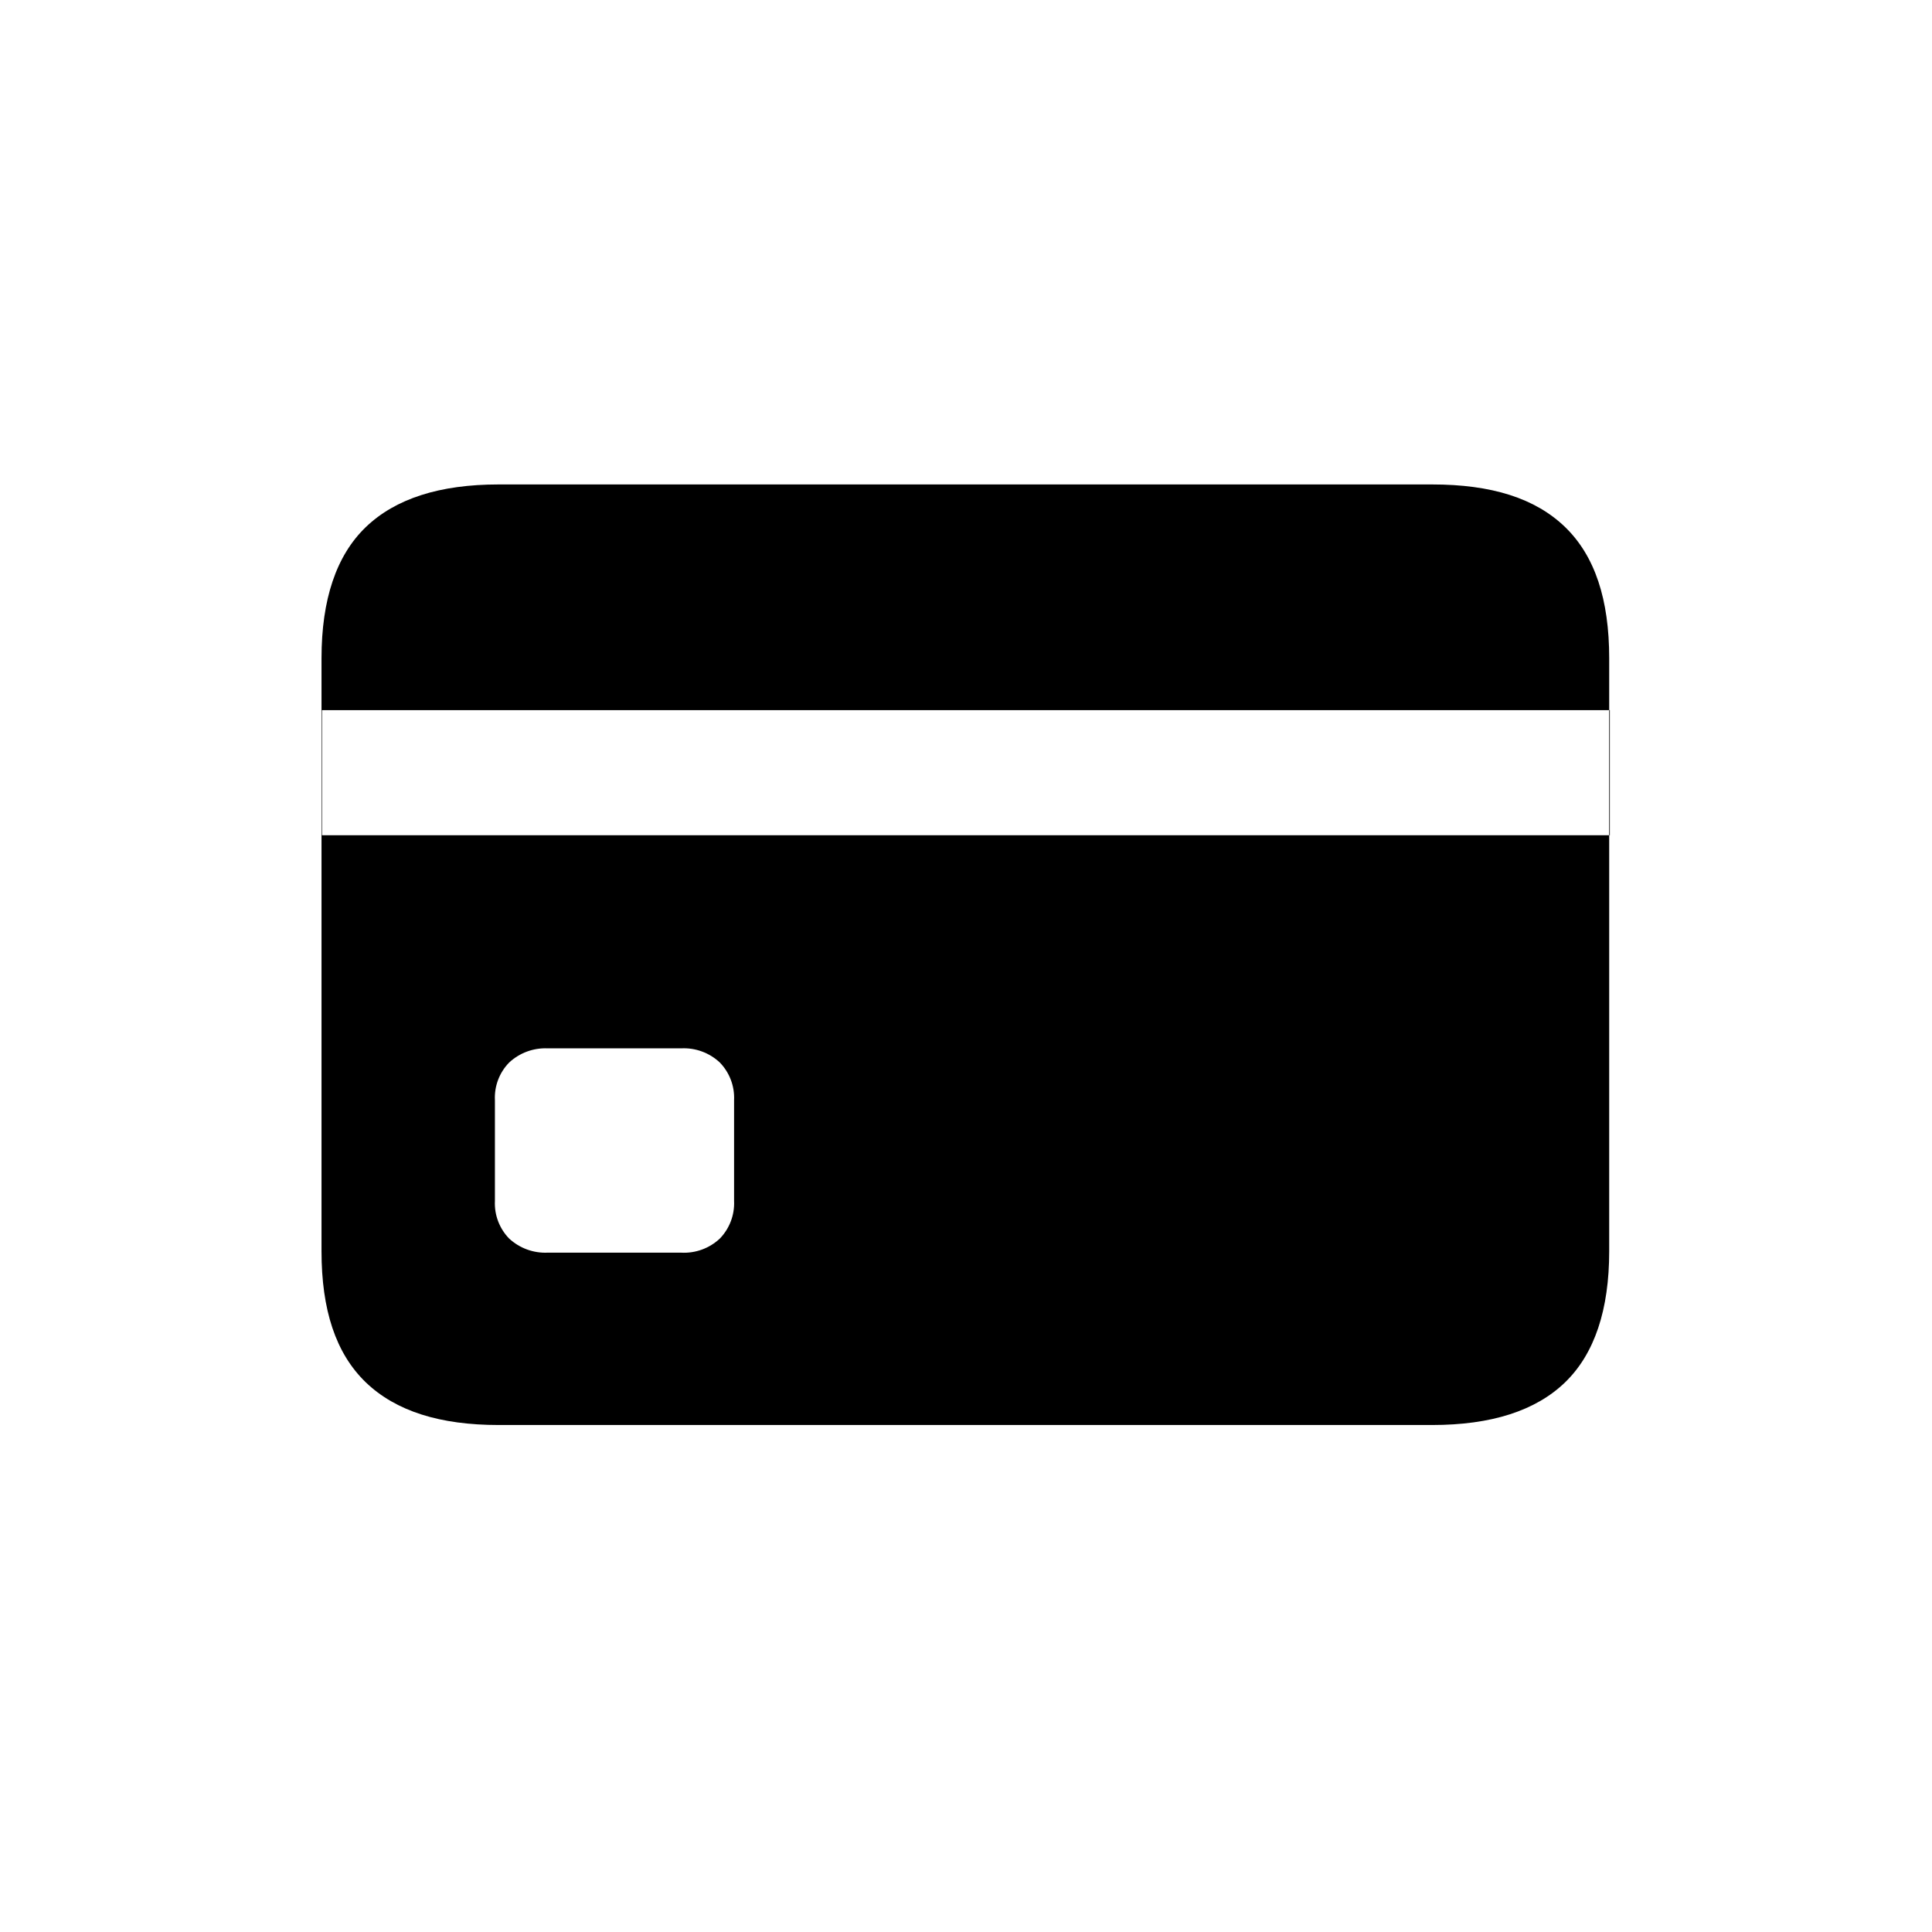
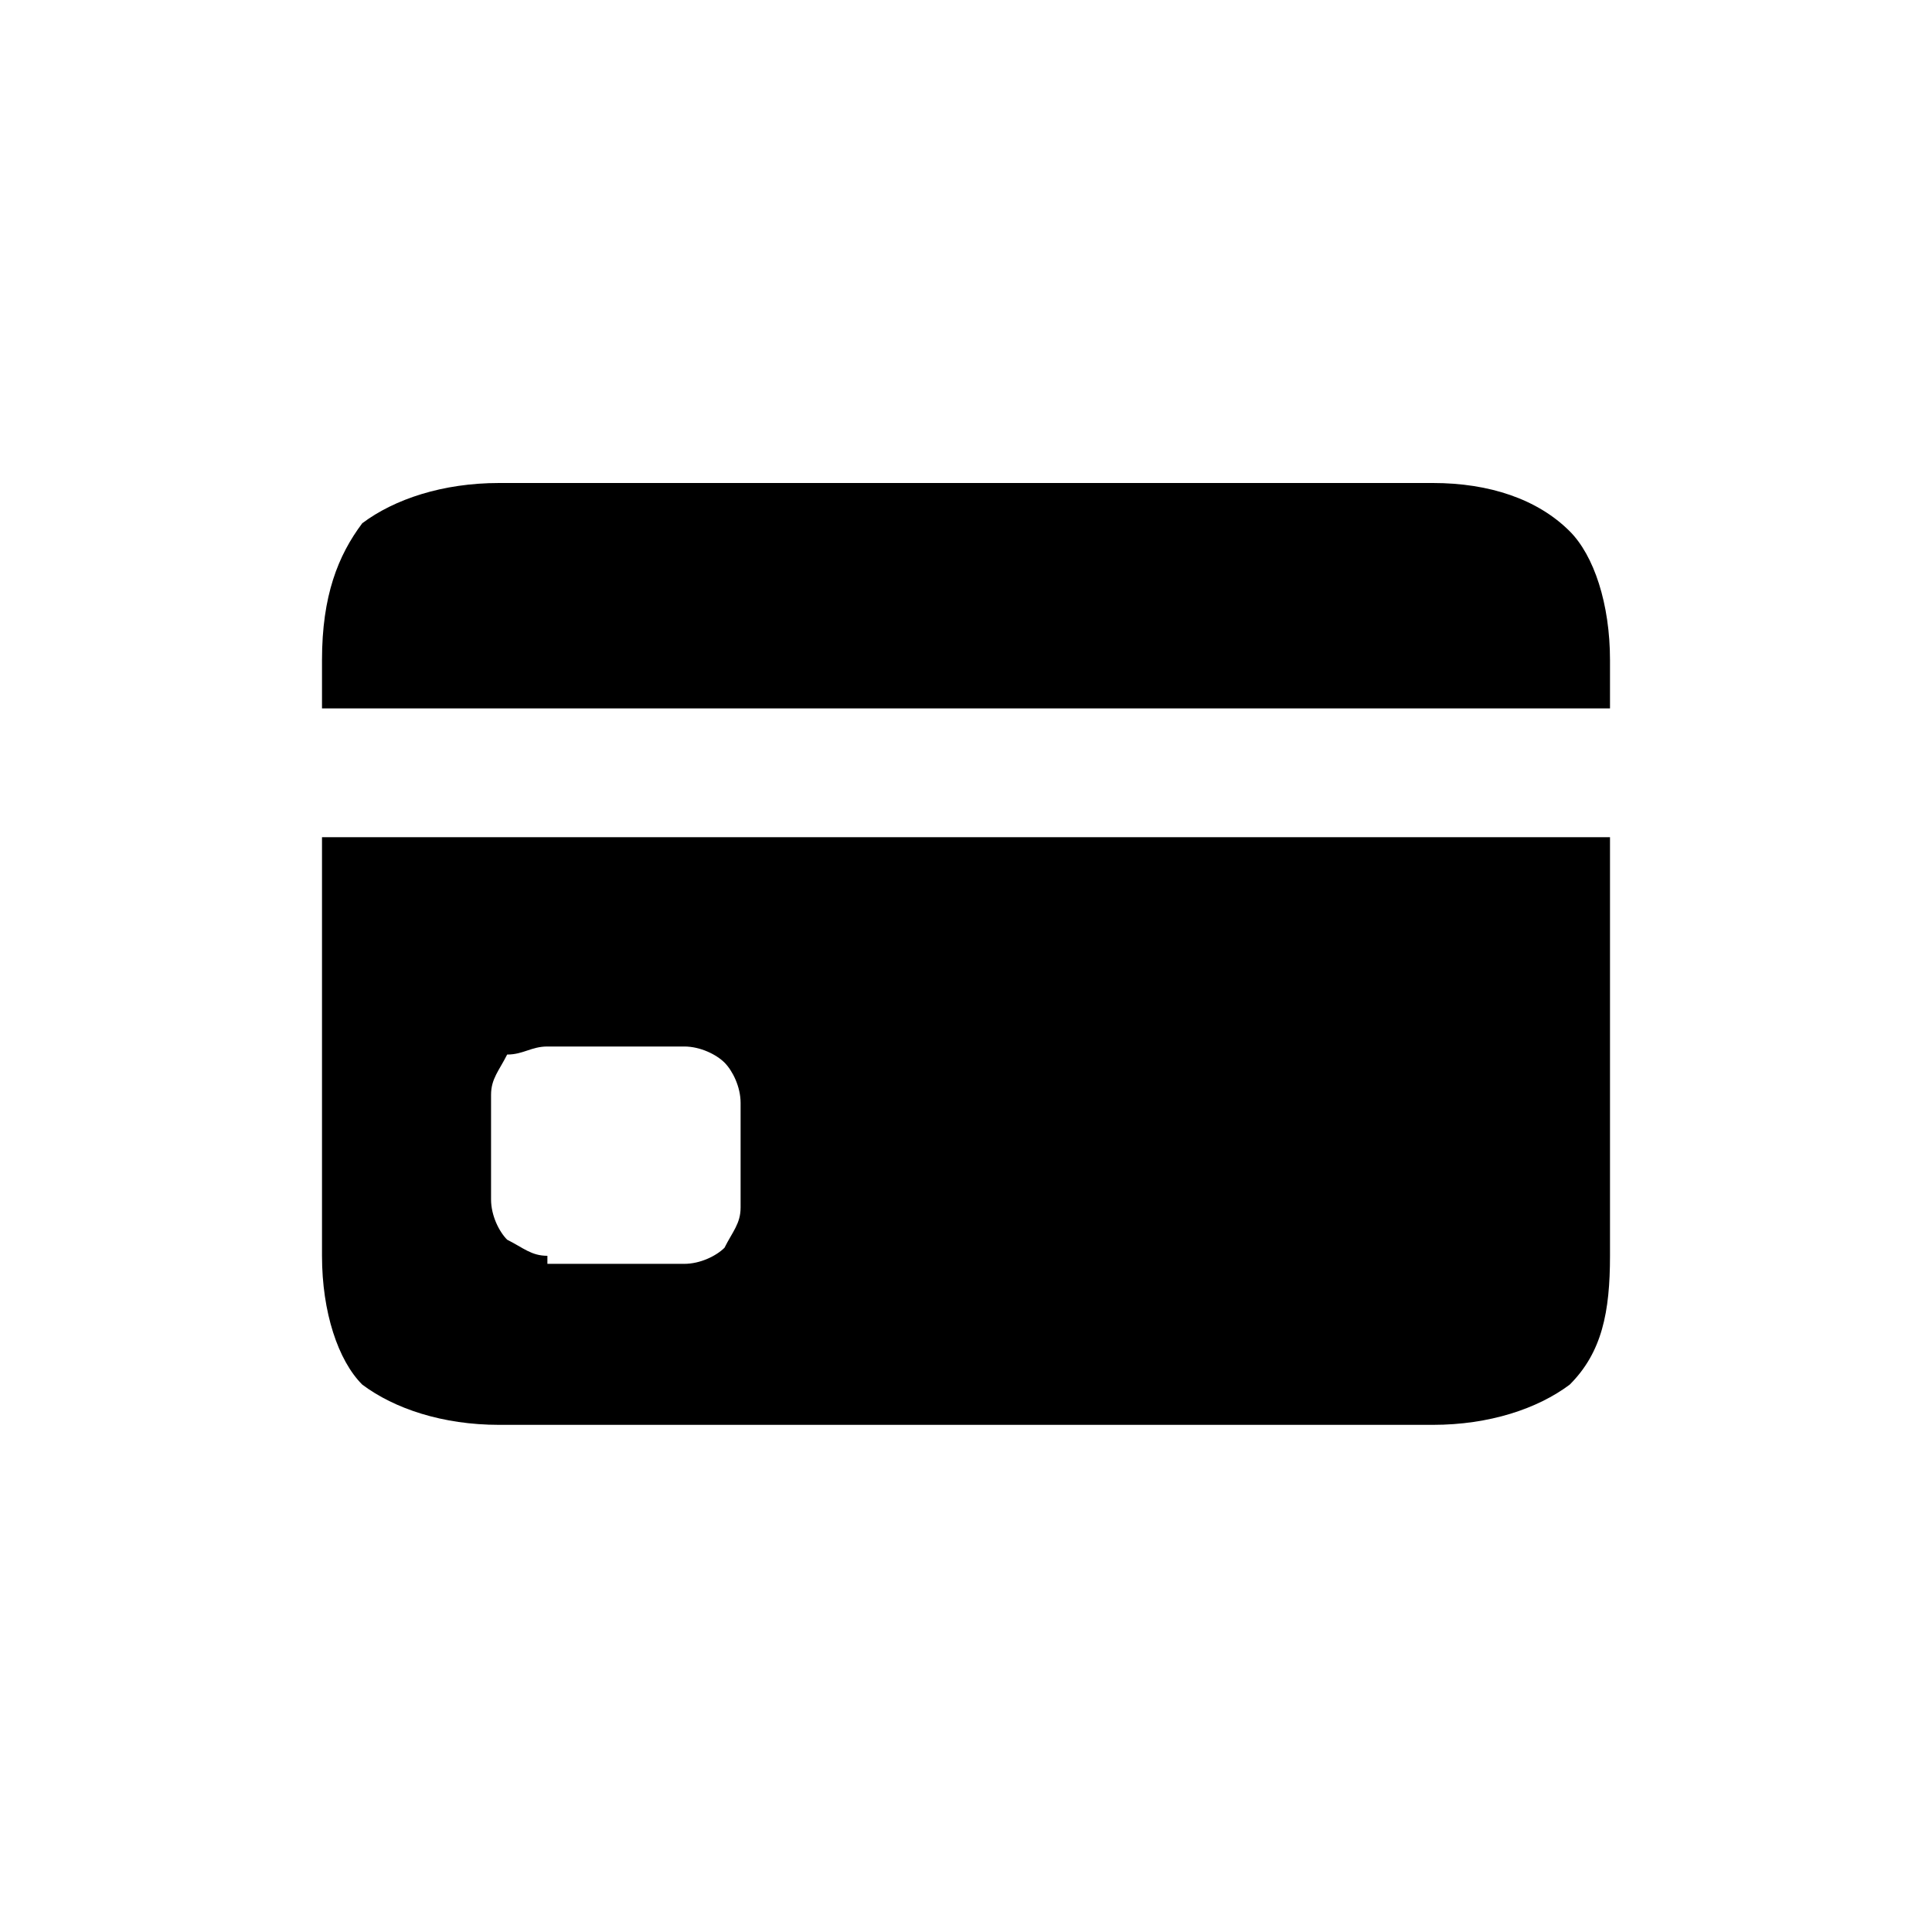
- <svg xmlns="http://www.w3.org/2000/svg" fill="none" height="24" width="24">
-   <clipPath id="a">
-     <path d="m0 0h16v11.702h-16z" transform="translate(4 6)" />
-   </clipPath>
-   <g clip-path="url(#a)">
-     <path d="m6.803 15.561a.661.661 0 0 1 -.479-.176.627.627 0 0 1 -.176-.467v-1.251a.624.624 0 0 1 .176-.467.66.66 0 0 1 .48-.177h1.656a.653.653 0 0 1 .483.177.63.63 0 0 1 .176.467v1.251a.631.631 0 0 1 -.176.467.65.65 0 0 1 -.483.176zm-2.803-5.185v-1.554h15.998v1.554zm2.194 7.326h11.596c.736 0 1.287-.177 1.652-.53.366-.354.548-.902.548-1.628v-7.368c0-.727-.176-1.268-.547-1.628-.372-.36-.916-.53-1.653-.53h-11.596c-.732 0-1.282.176-1.65.53-.367.353-.55.901-.55 1.628v7.368c0 .726.176 1.267.55 1.628.375.36.925.53 1.65.53z" fill="#000" />
+ <svg xmlns="http://www.w3.org/2000/svg" xmlns:xlink="http://www.w3.org/1999/xlink" version="1.1" id="Layer_1" x="0px" y="0px" viewBox="0 0 24 24" style="enable-background:new 0 0 24 24;" xml:space="preserve">
+   <style type="text/css">
+ 	.st0{clip-path:url(#SVGID_00000031206589704865119900000003678381035161093037_);}
+ </style>
+   <g>
+     <defs>
+       <rect id="SVGID_1_" x="4" y="6" width="16" height="11.7" />
+     </defs>
+     <clipPath id="SVGID_00000163061862455295230470000003406398566843092139_">
+       <use xlink:href="#SVGID_1_" style="overflow:visible;" />
+     </clipPath>
+     <g style="clip-path:url(#SVGID_00000163061862455295230470000003406398566843092139_);">
+       <path d="M6.8,15.6c-0.2,0-0.3-0.1-0.5-0.2c-0.1-0.1-0.2-0.3-0.2-0.5v-1.3c0-0.2,0.1-0.3,0.2-0.5C6.5,13.1,6.6,13,6.8,13h1.7    c0.2,0,0.4,0.1,0.5,0.2c0.1,0.1,0.2,0.3,0.2,0.5v1.3c0,0.2-0.1,0.3-0.2,0.5c-0.1,0.1-0.3,0.2-0.5,0.2H6.8z M4,10.4V8.8h16v1.6H4z     M6.2,17.7h11.6c0.7,0,1.3-0.2,1.7-0.5c0.4-0.4,0.5-0.9,0.5-1.6V8.2c0-0.7-0.2-1.3-0.5-1.6C19.1,6.2,18.5,6,17.8,6H6.2    C5.5,6,4.9,6.2,4.5,6.5C4.2,6.9,4,7.4,4,8.2v7.4c0,0.7,0.2,1.3,0.5,1.6C4.9,17.5,5.5,17.7,6.2,17.7z" />
+     </g>
  </g>
</svg>
